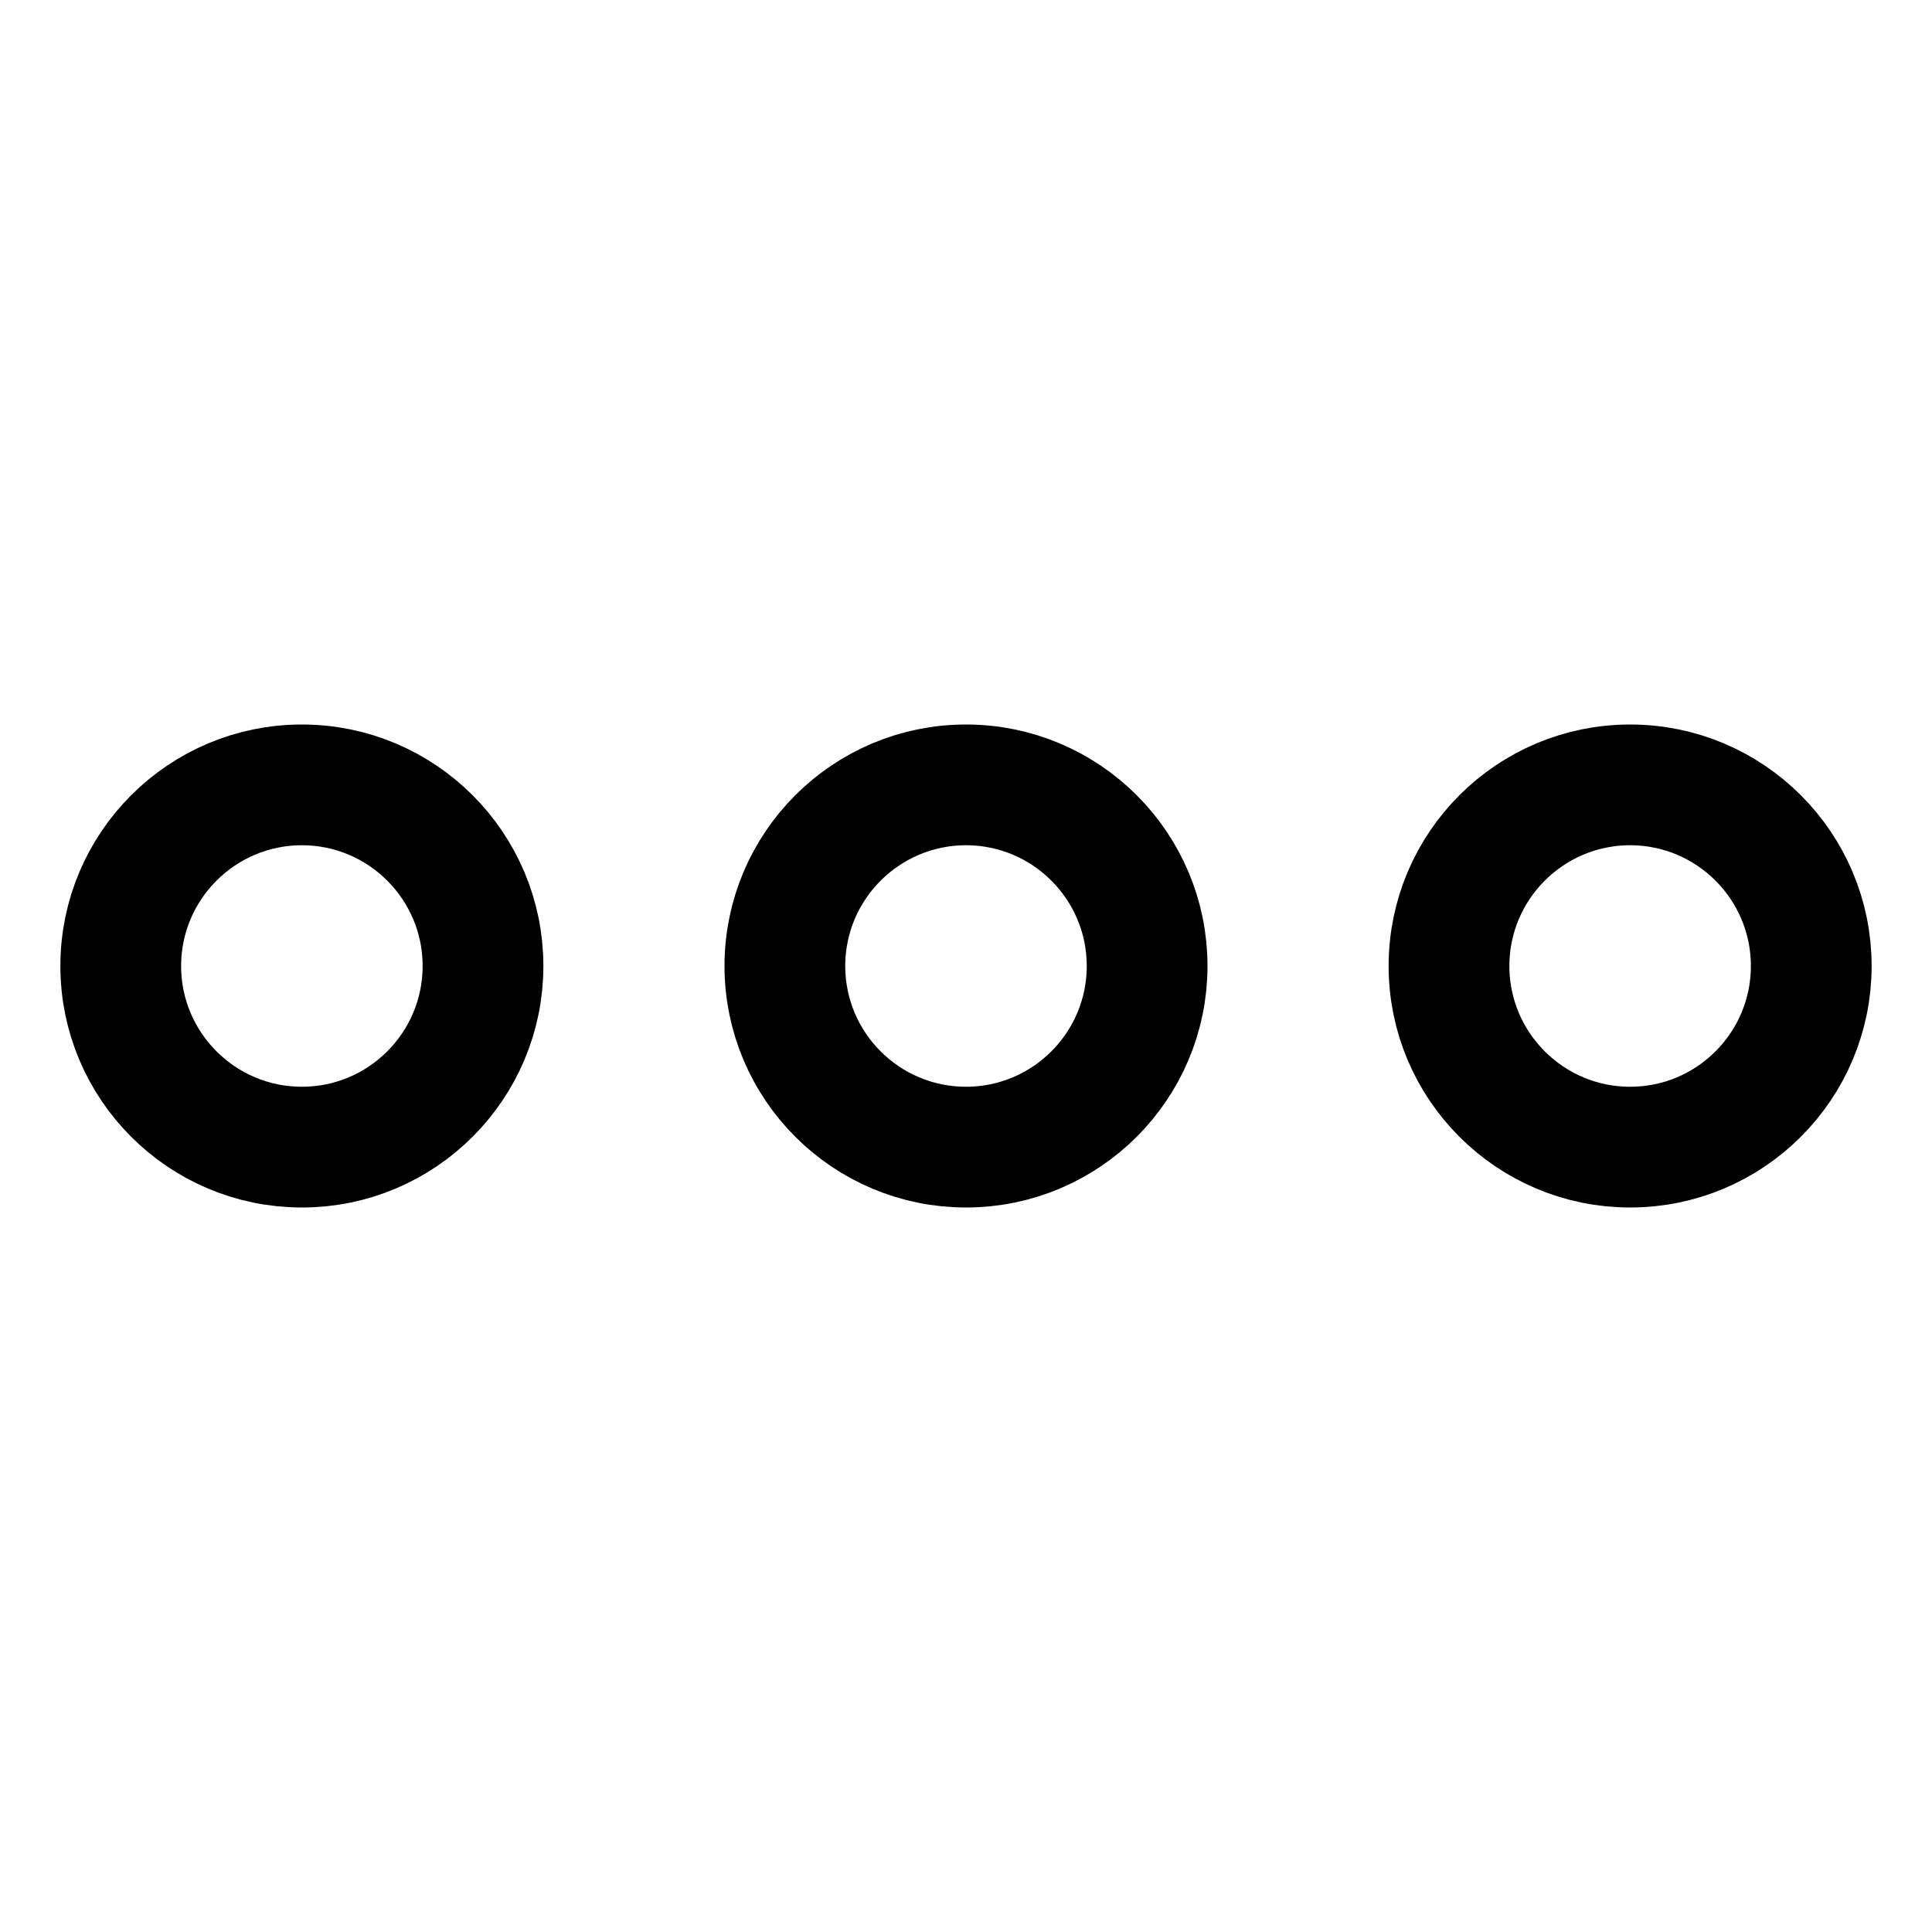
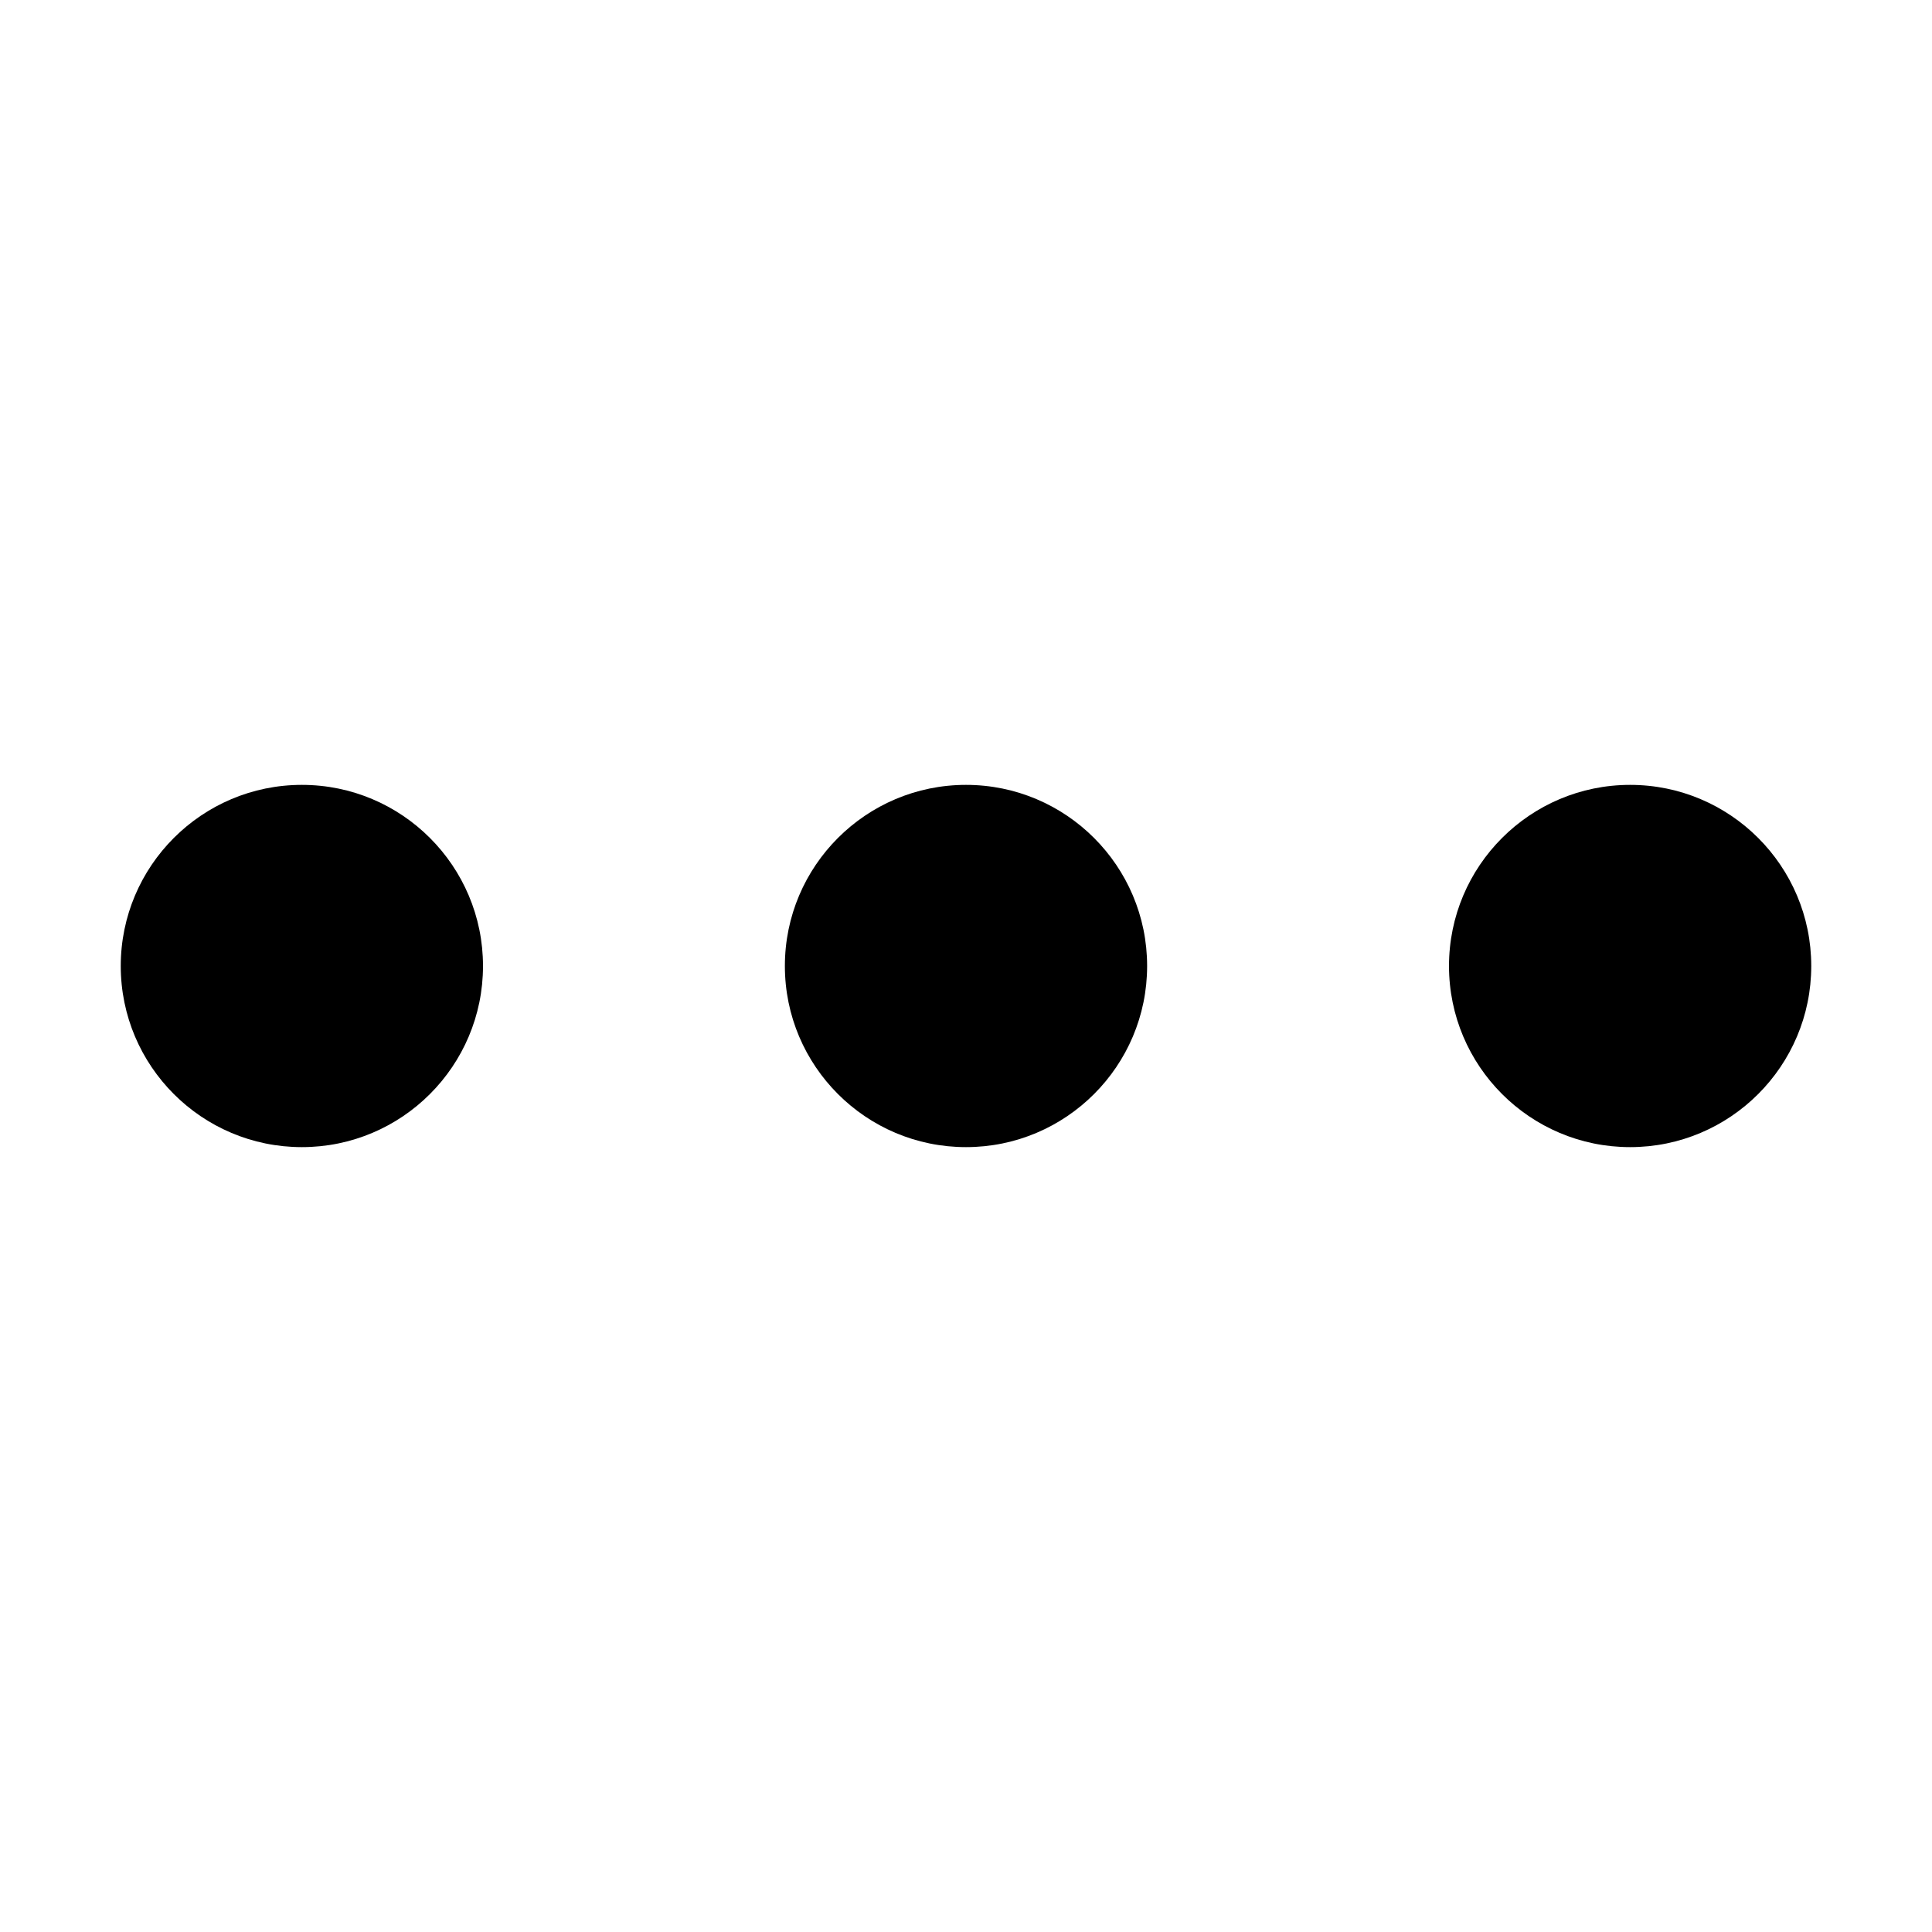
- <svg xmlns="http://www.w3.org/2000/svg" width="16" height="16" viewBox="0 0 16 16" fill="none" stroke="currentColor" stroke-linejoin="round">
-   <path d="M4 8C4 8.828 3.328 9.5 2.5 9.5C1.672 9.5 1 8.828 1 8C1 7.172 1.672 6.5 2.5 6.5C3.328 6.5 4 7.172 4 8ZM9.5 8C9.5 8.828 8.828 9.5 8 9.5C7.172 9.5 6.5 8.828 6.5 8C6.5 7.172 7.172 6.5 8 6.5C8.828 6.5 9.5 7.172 9.5 8ZM13.5 9.5C14.328 9.5 15 8.828 15 8C15 7.172 14.328 6.5 13.5 6.5C12.672 6.5 12 7.172 12 8C12 8.828 12.672 9.5 13.5 9.5Z" />
+ <svg height="16" stroke-linejoin="round" viewBox="0 0 16 16" width="16">
+   <path d="M4 8C4 8.828 3.328 9.5 2.5 9.5C1.672 9.5 1 8.828 1 8C1 7.172 1.672 6.5 2.5 6.5C3.328 6.5 4 7.172 4 8ZM9.5 8C9.5 8.828 8.828 9.5 8 9.5C7.172 9.5 6.5 8.828 6.5 8C6.5 7.172 7.172 6.5 8 6.5C8.828 6.5 9.5 7.172 9.5 8ZM13.5 9.5C14.328 9.5 15 8.828 15 8C15 7.172 14.328 6.5 13.5 6.5C12.672 6.5 12 7.172 12 8C12 8.828 12.672 9.5 13.5 9.5Z" fill="currentColor" />
</svg>
